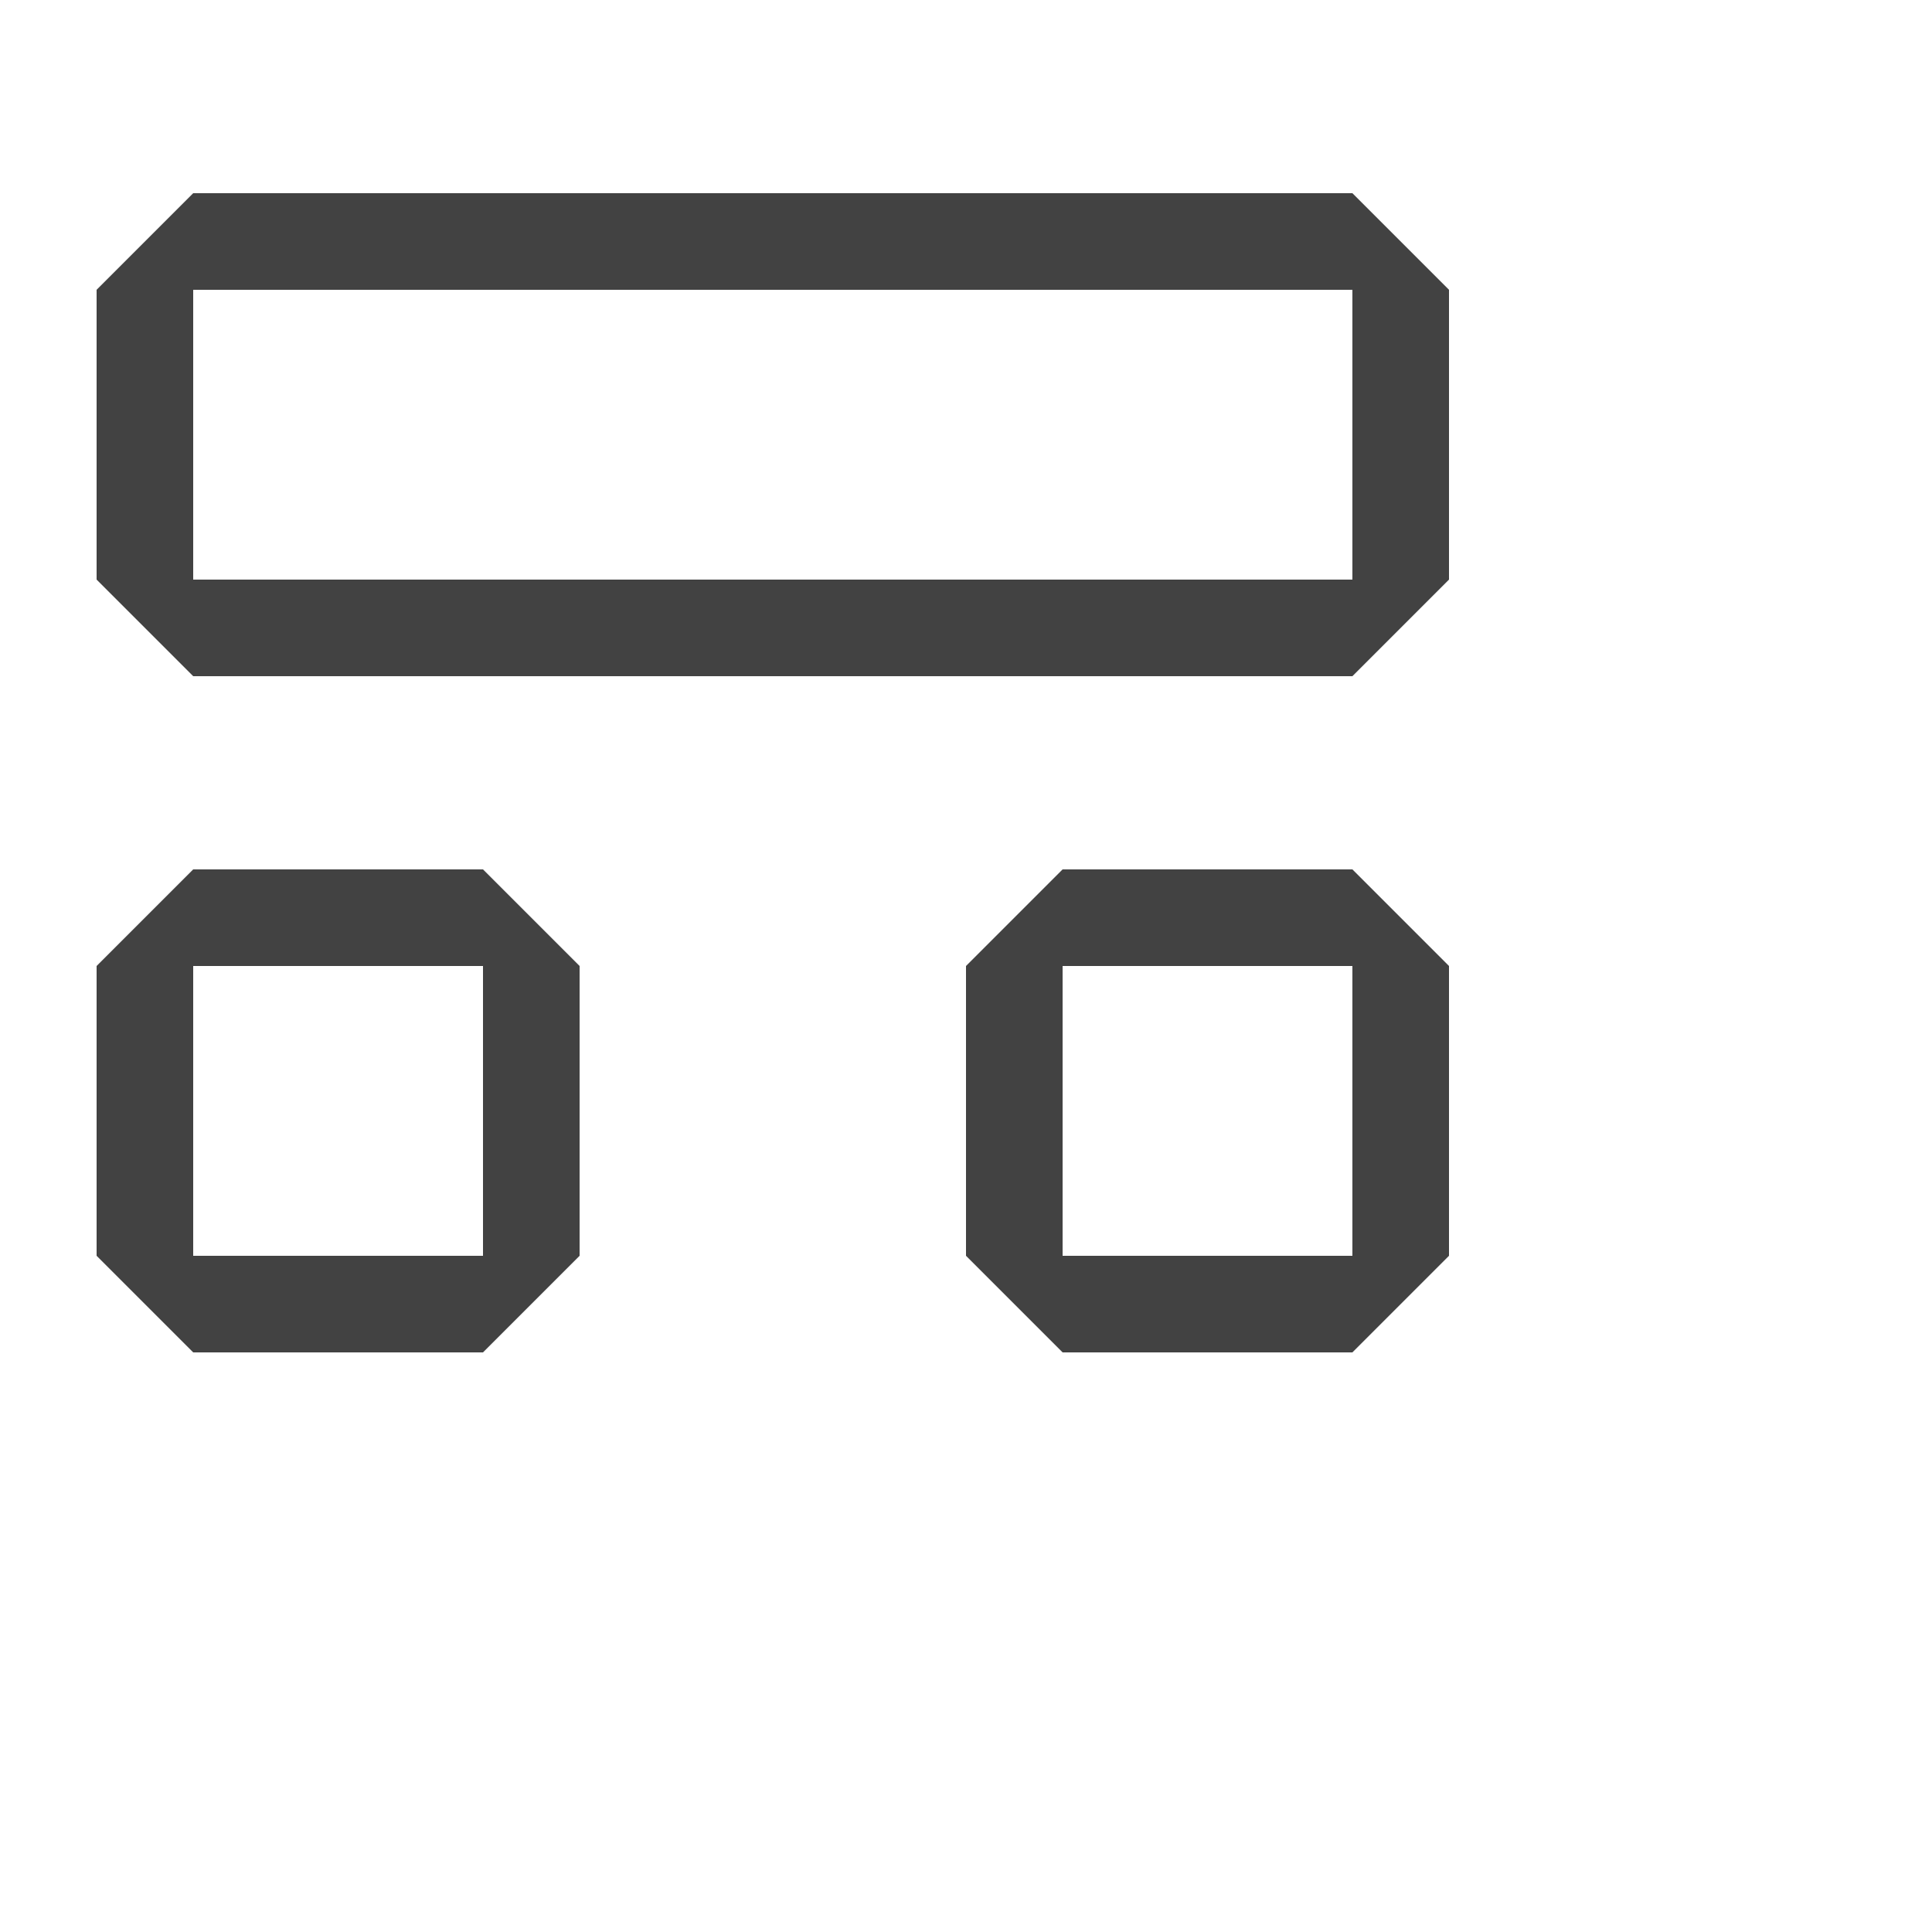
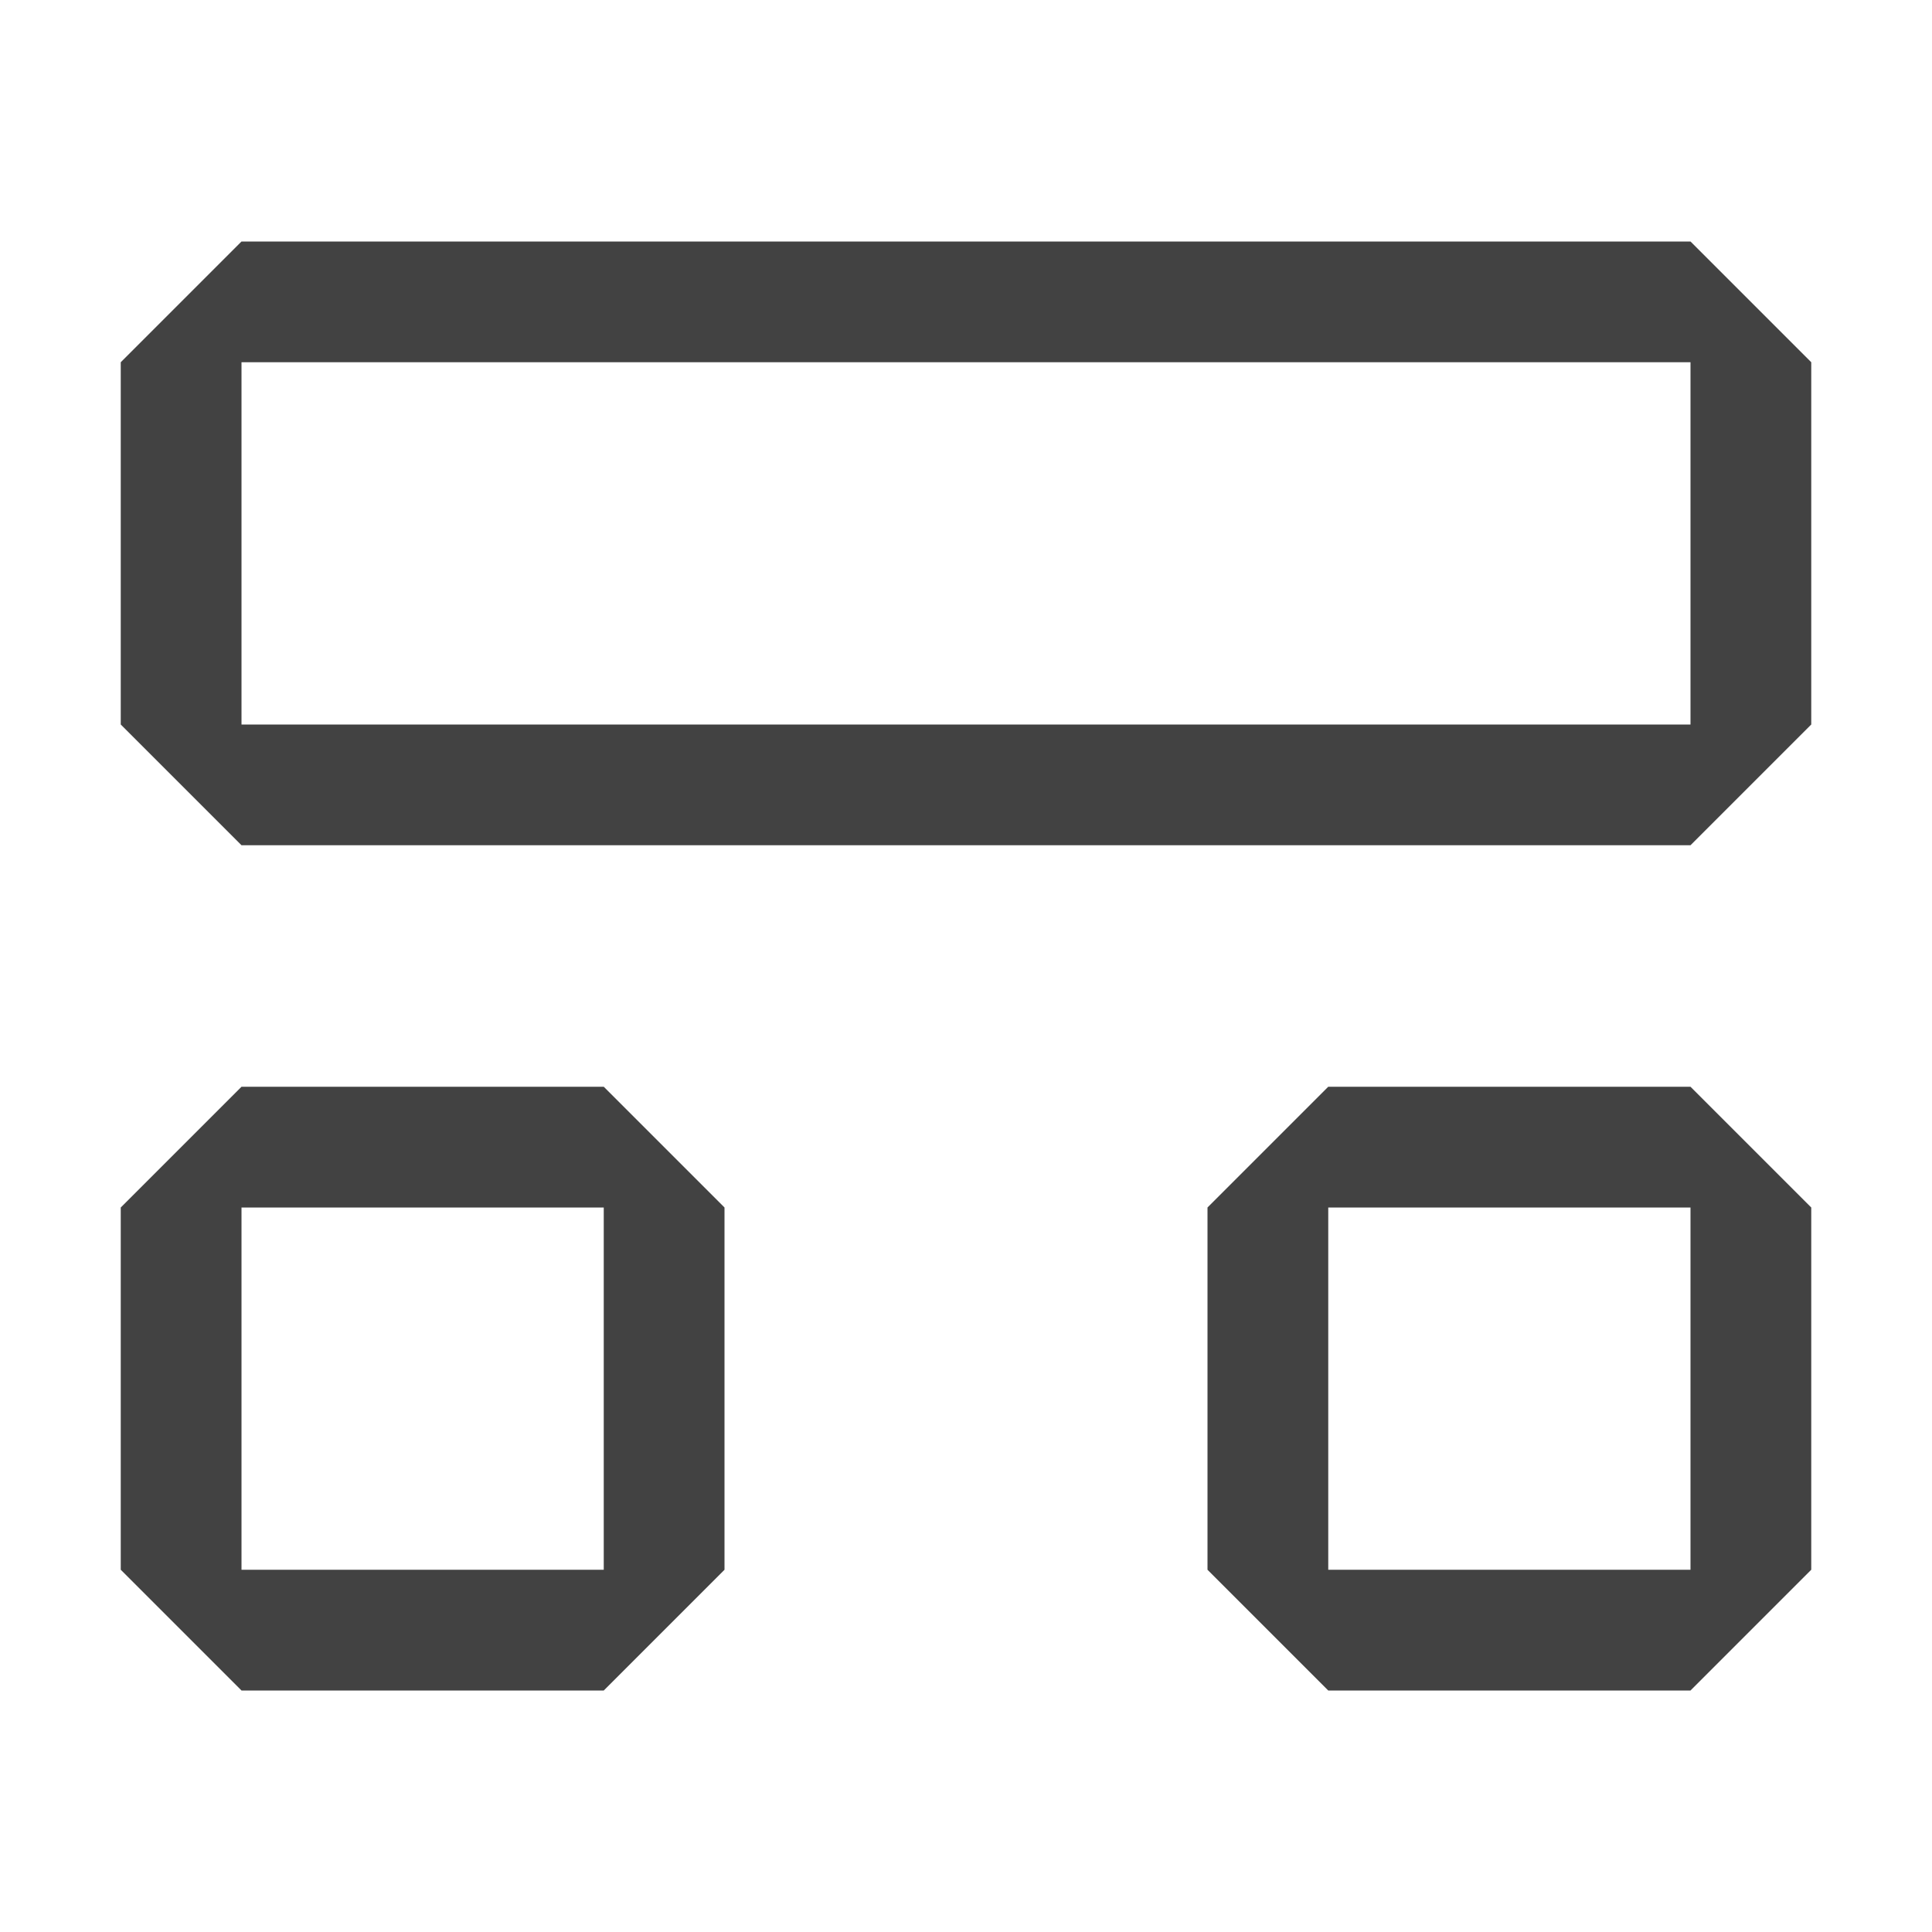
- <svg xmlns="http://www.w3.org/2000/svg" width="20" height="20" viewBox="0 0 20 20" style="background-color:white">
+ <svg xmlns="http://www.w3.org/2000/svg" width="20" height="20" viewBox="0 0 16 16" style="background-color:white">
  <path fill-rule="evenodd" clip-rule="evenodd" d="M2 2L1 3V6L2 7H14L15 6V3L14 2H2ZM2 3H3H13H14V4V5V6H13H3H2V5V4V3ZM1 10L2 9H5L6 10V13L5 14H2L1 13V10ZM3 10H2V11V12V13H3H4H5V12V11V10H4H3ZM10 10L11 9H14L15 10V13L14 14H11L10 13V10ZM12 10H11V11V12V13H12H13H14V12V11V10H13H12Z" fill="#424242" />
</svg>
